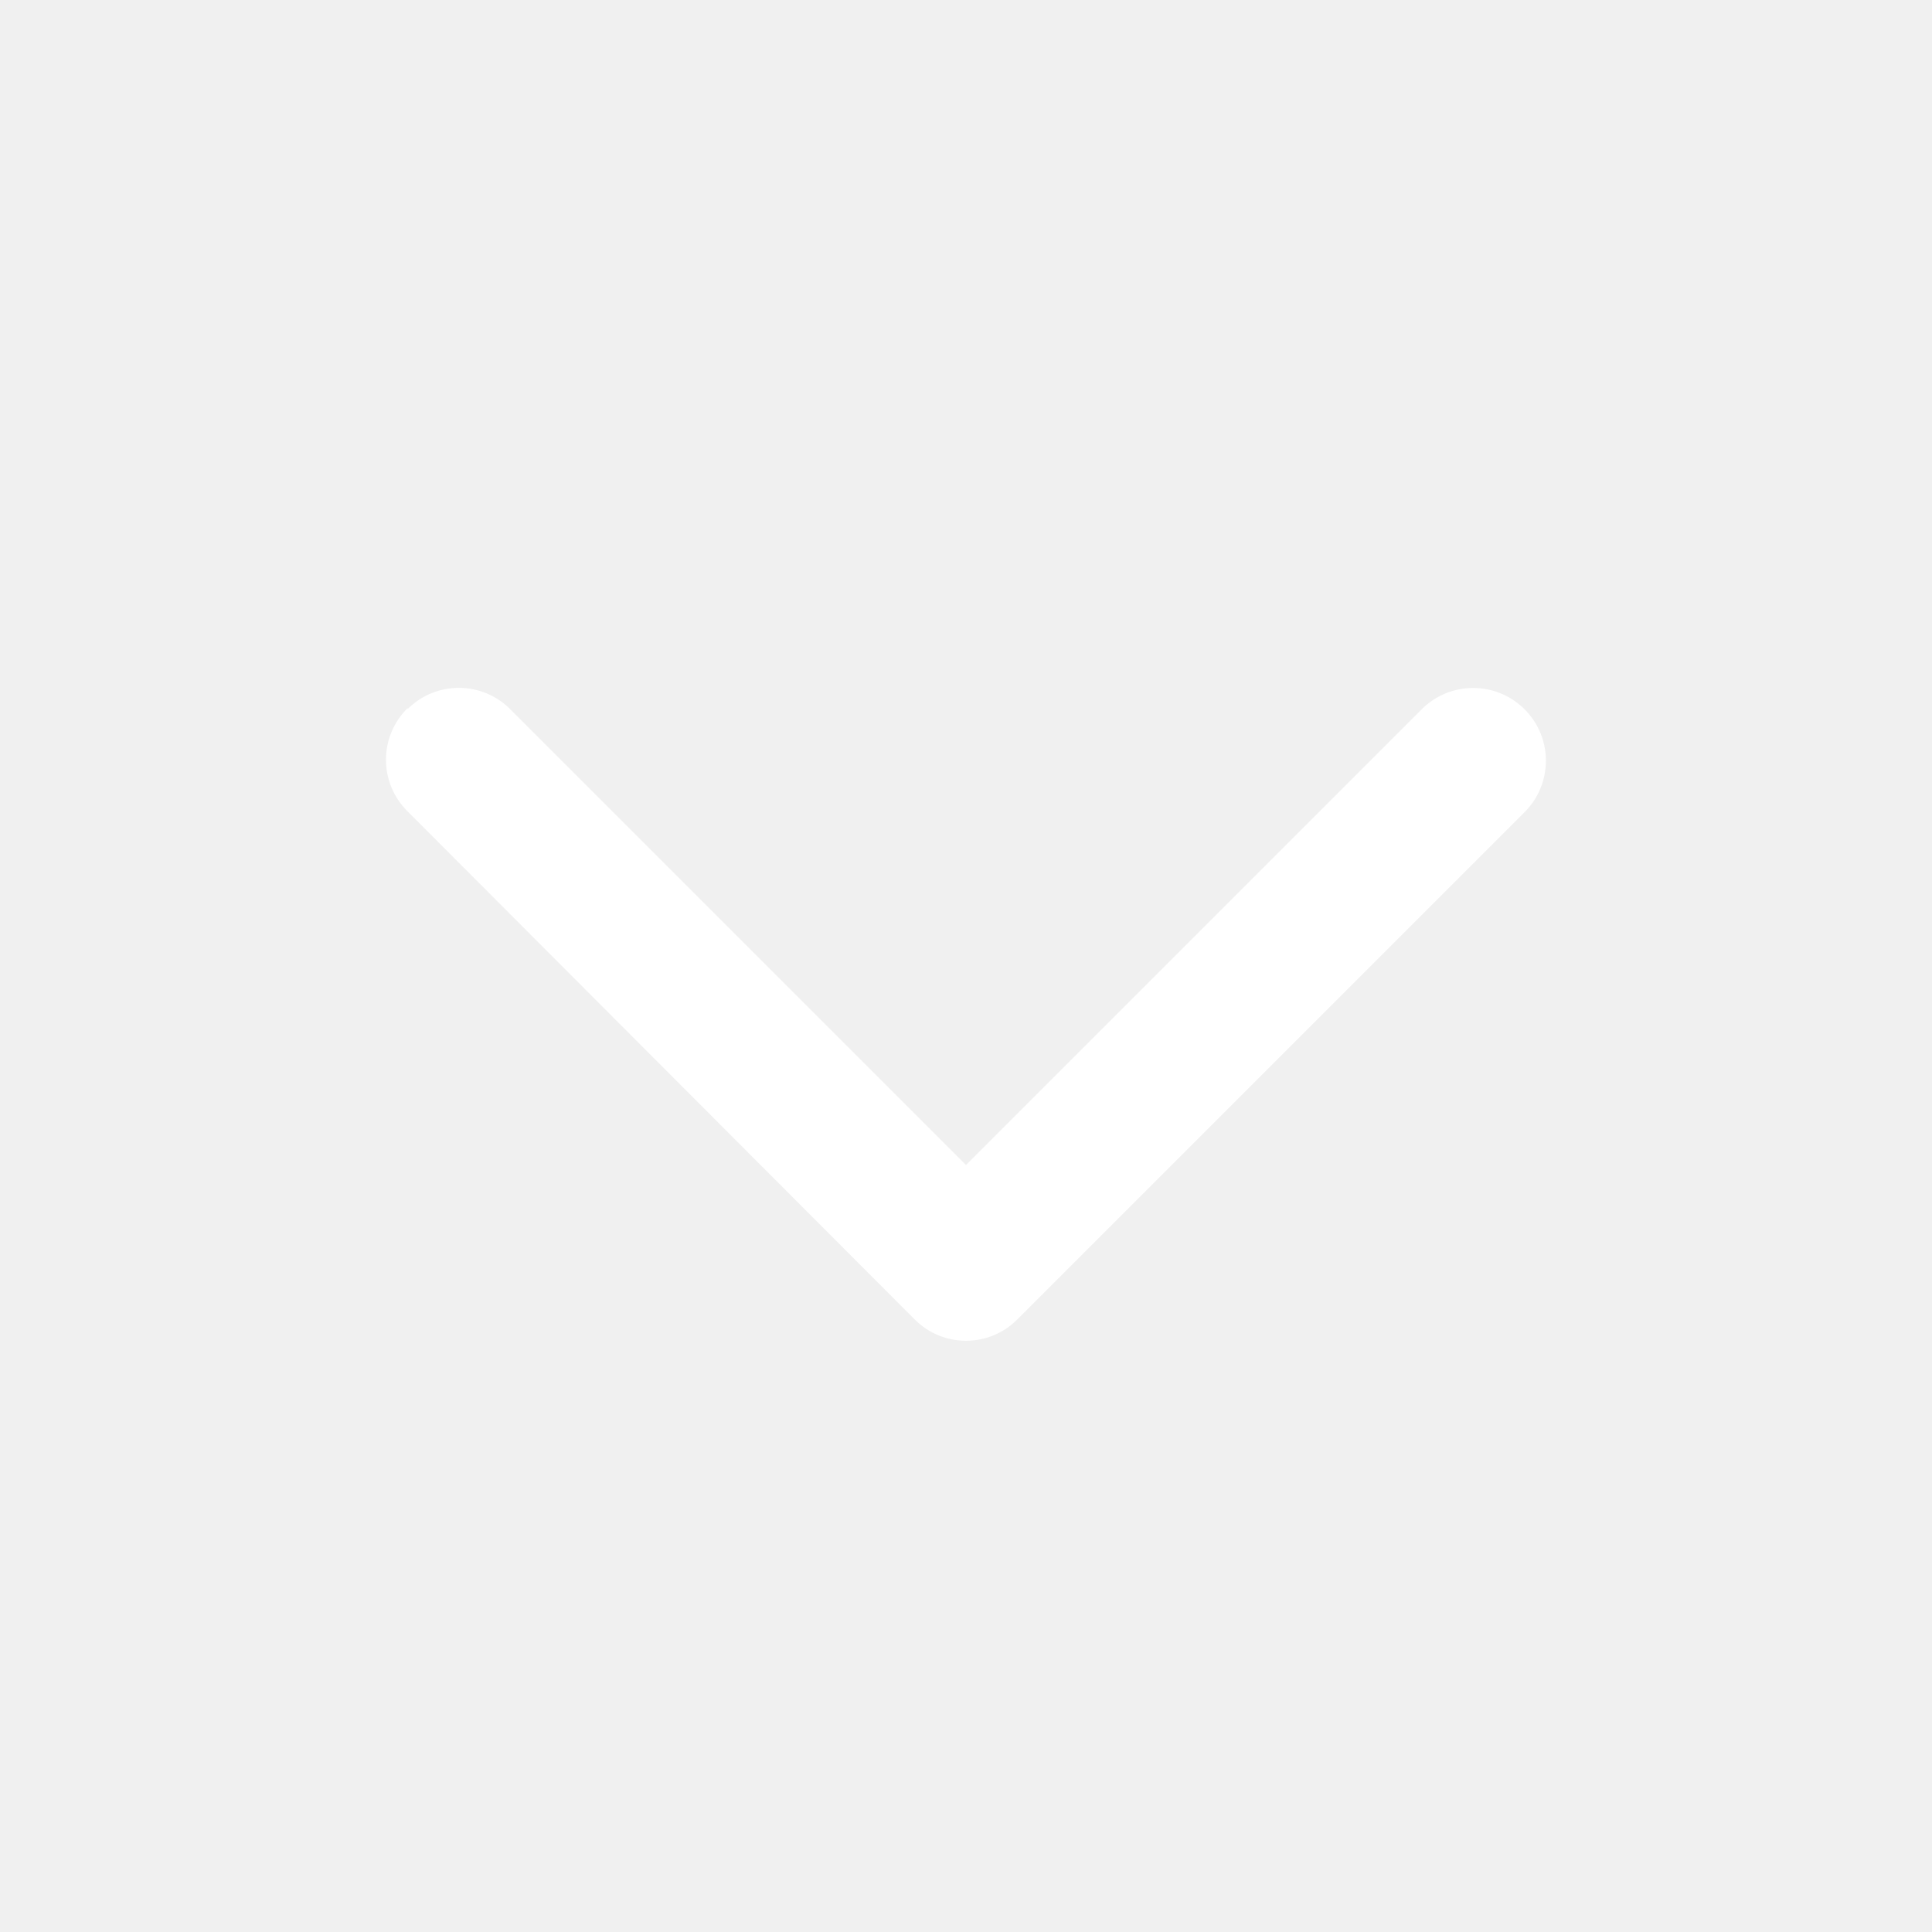
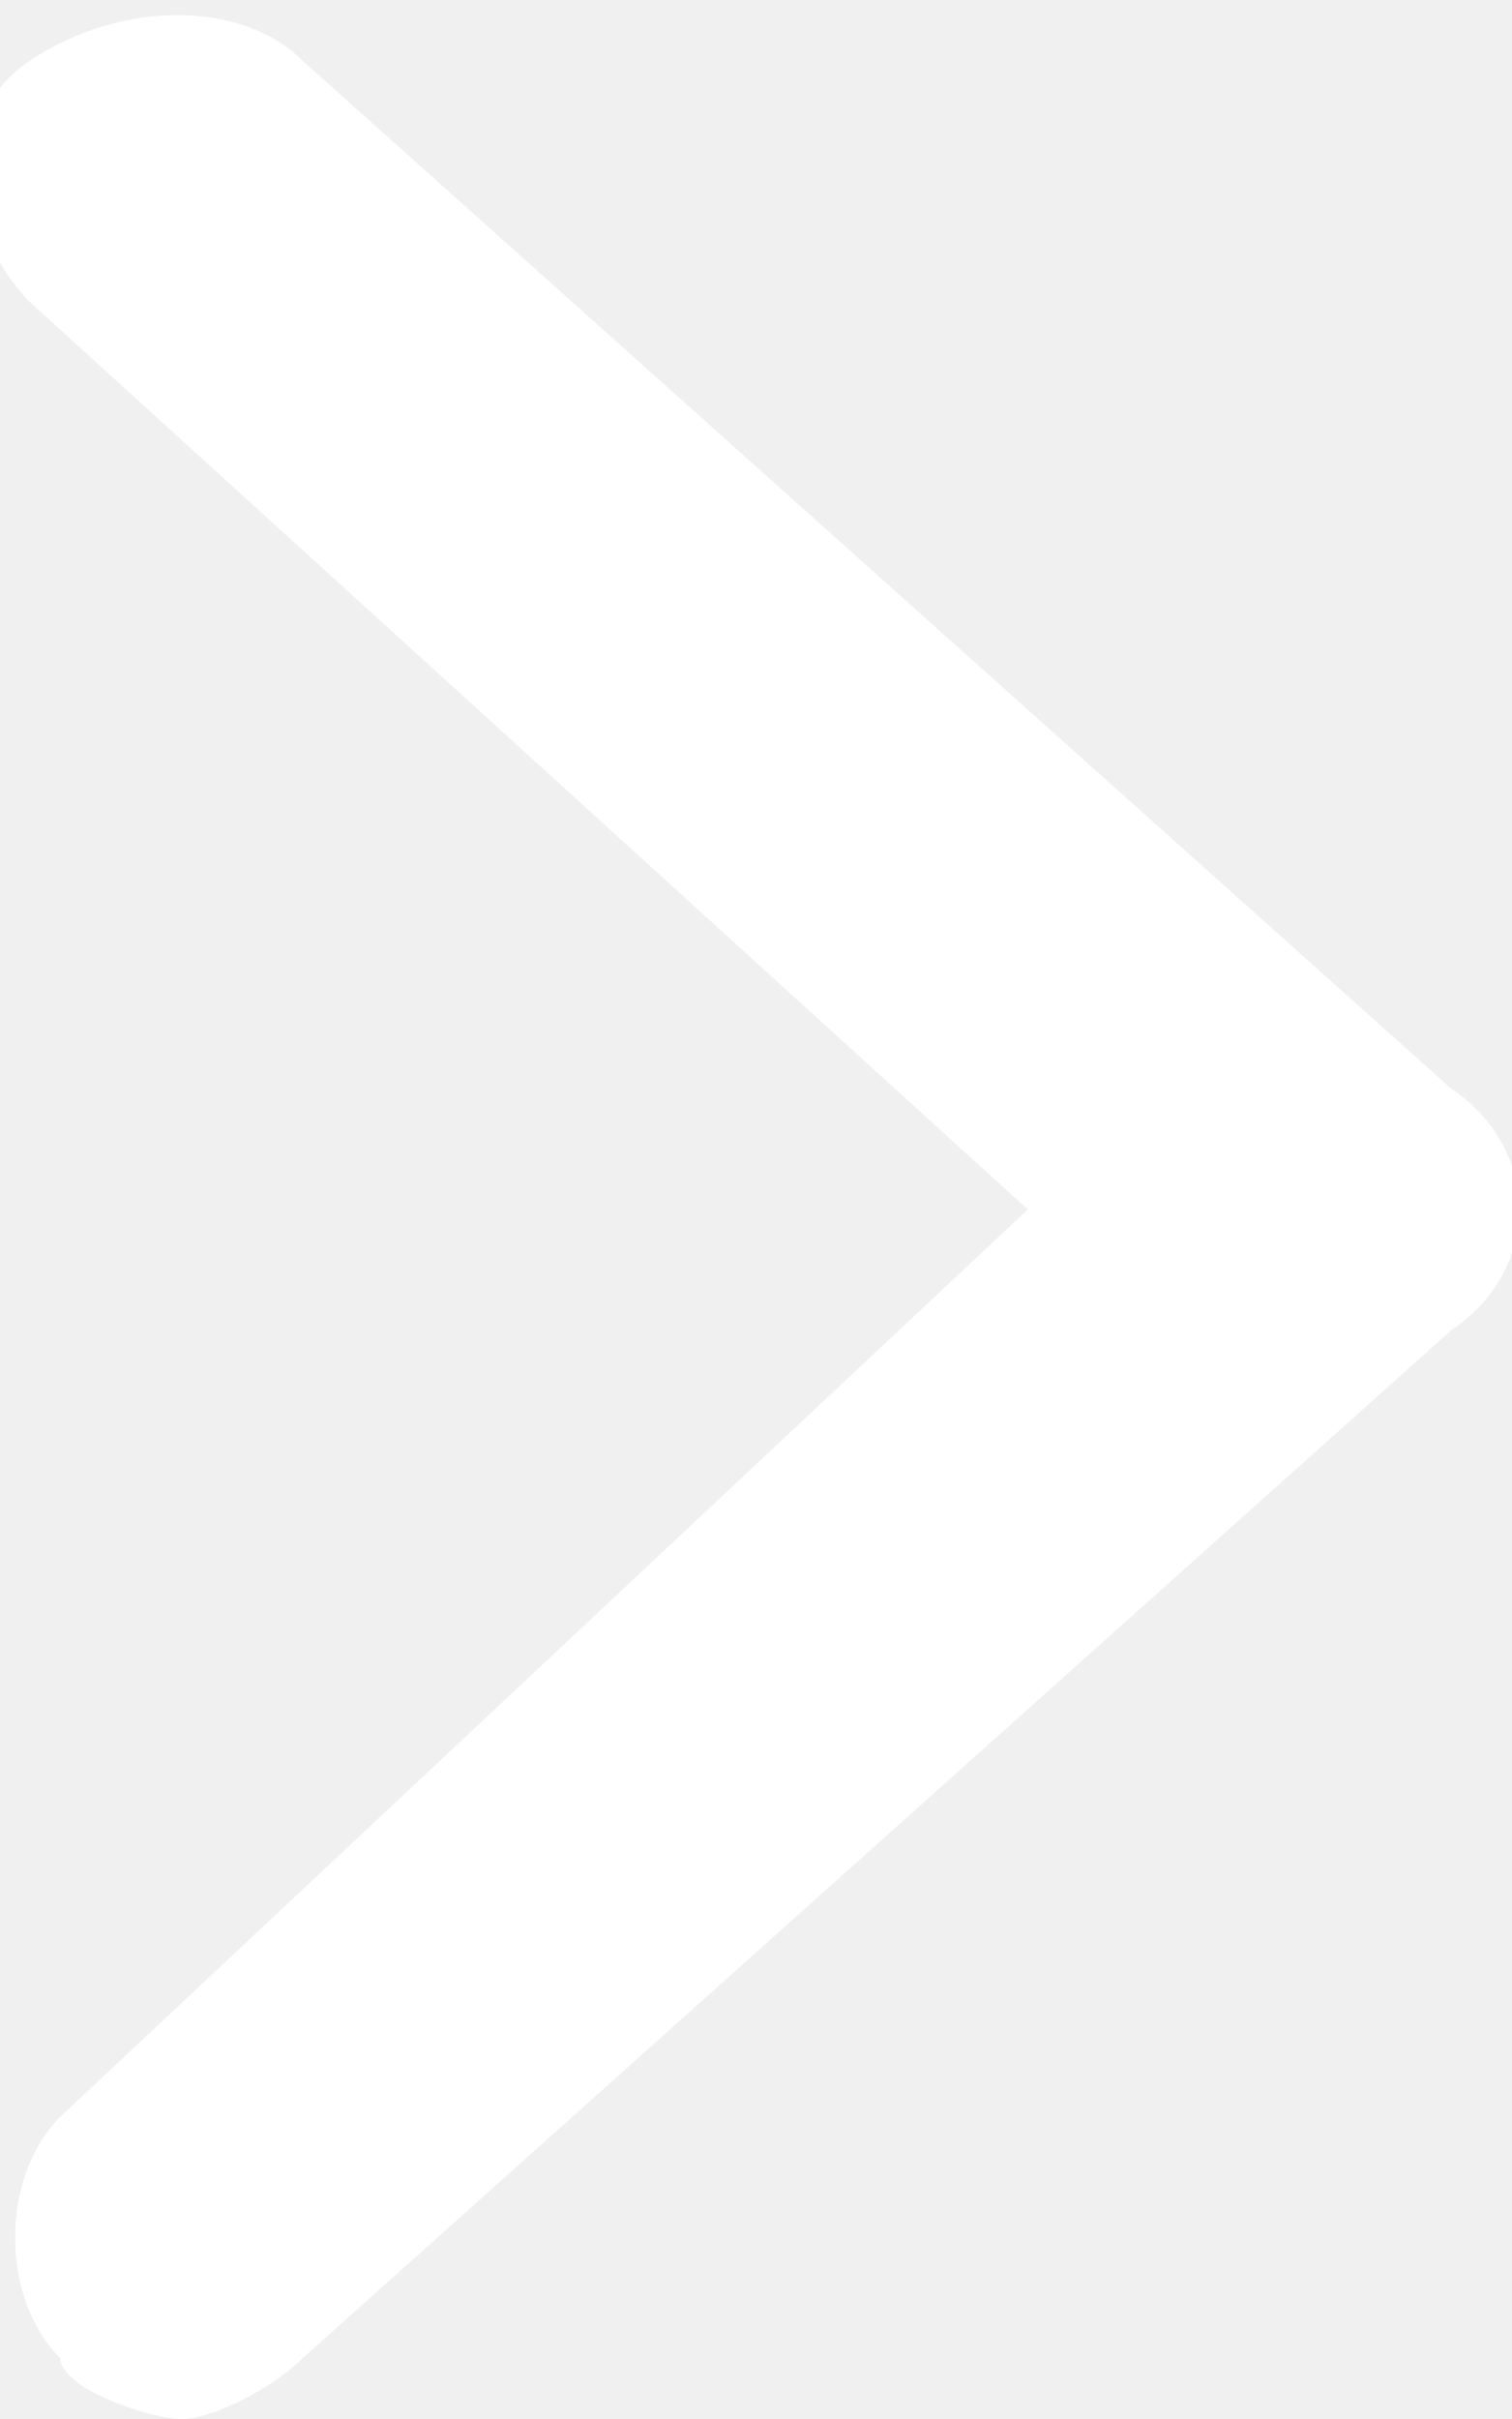
- <svg xmlns="http://www.w3.org/2000/svg" width="20" height="20" viewBox="0 0 20 20" fill="none">
-   <path fill-rule="evenodd" clip-rule="evenodd" d="M4.22 7.34a.75.75 0 011.06 0L10 12.06l4.72-4.72a.75.75 0 111.06 1.07l-5.25 5.25a.75.75 0 01-1.06 0L4.22 8.4a.75.75 0 010-1.07z" fill="#FFF" />
+ <svg xmlns="http://www.w3.org/2000/svg" width="5" height="8" viewBox="0 0 5 8" fill="none">
+   <path d="M4.8 3.6L1 .2C.8 0 .4 0 .1.2-.2.4-.1.8.1 1l3.3 3L.2 7c-.2.2-.2.6 0 .8 0 .1.3.2.4.2.1 0 .3-.1.4-.2l3.8-3.4c.3-.2.3-.6 0-.8z" fill="#fff" />
</svg>
